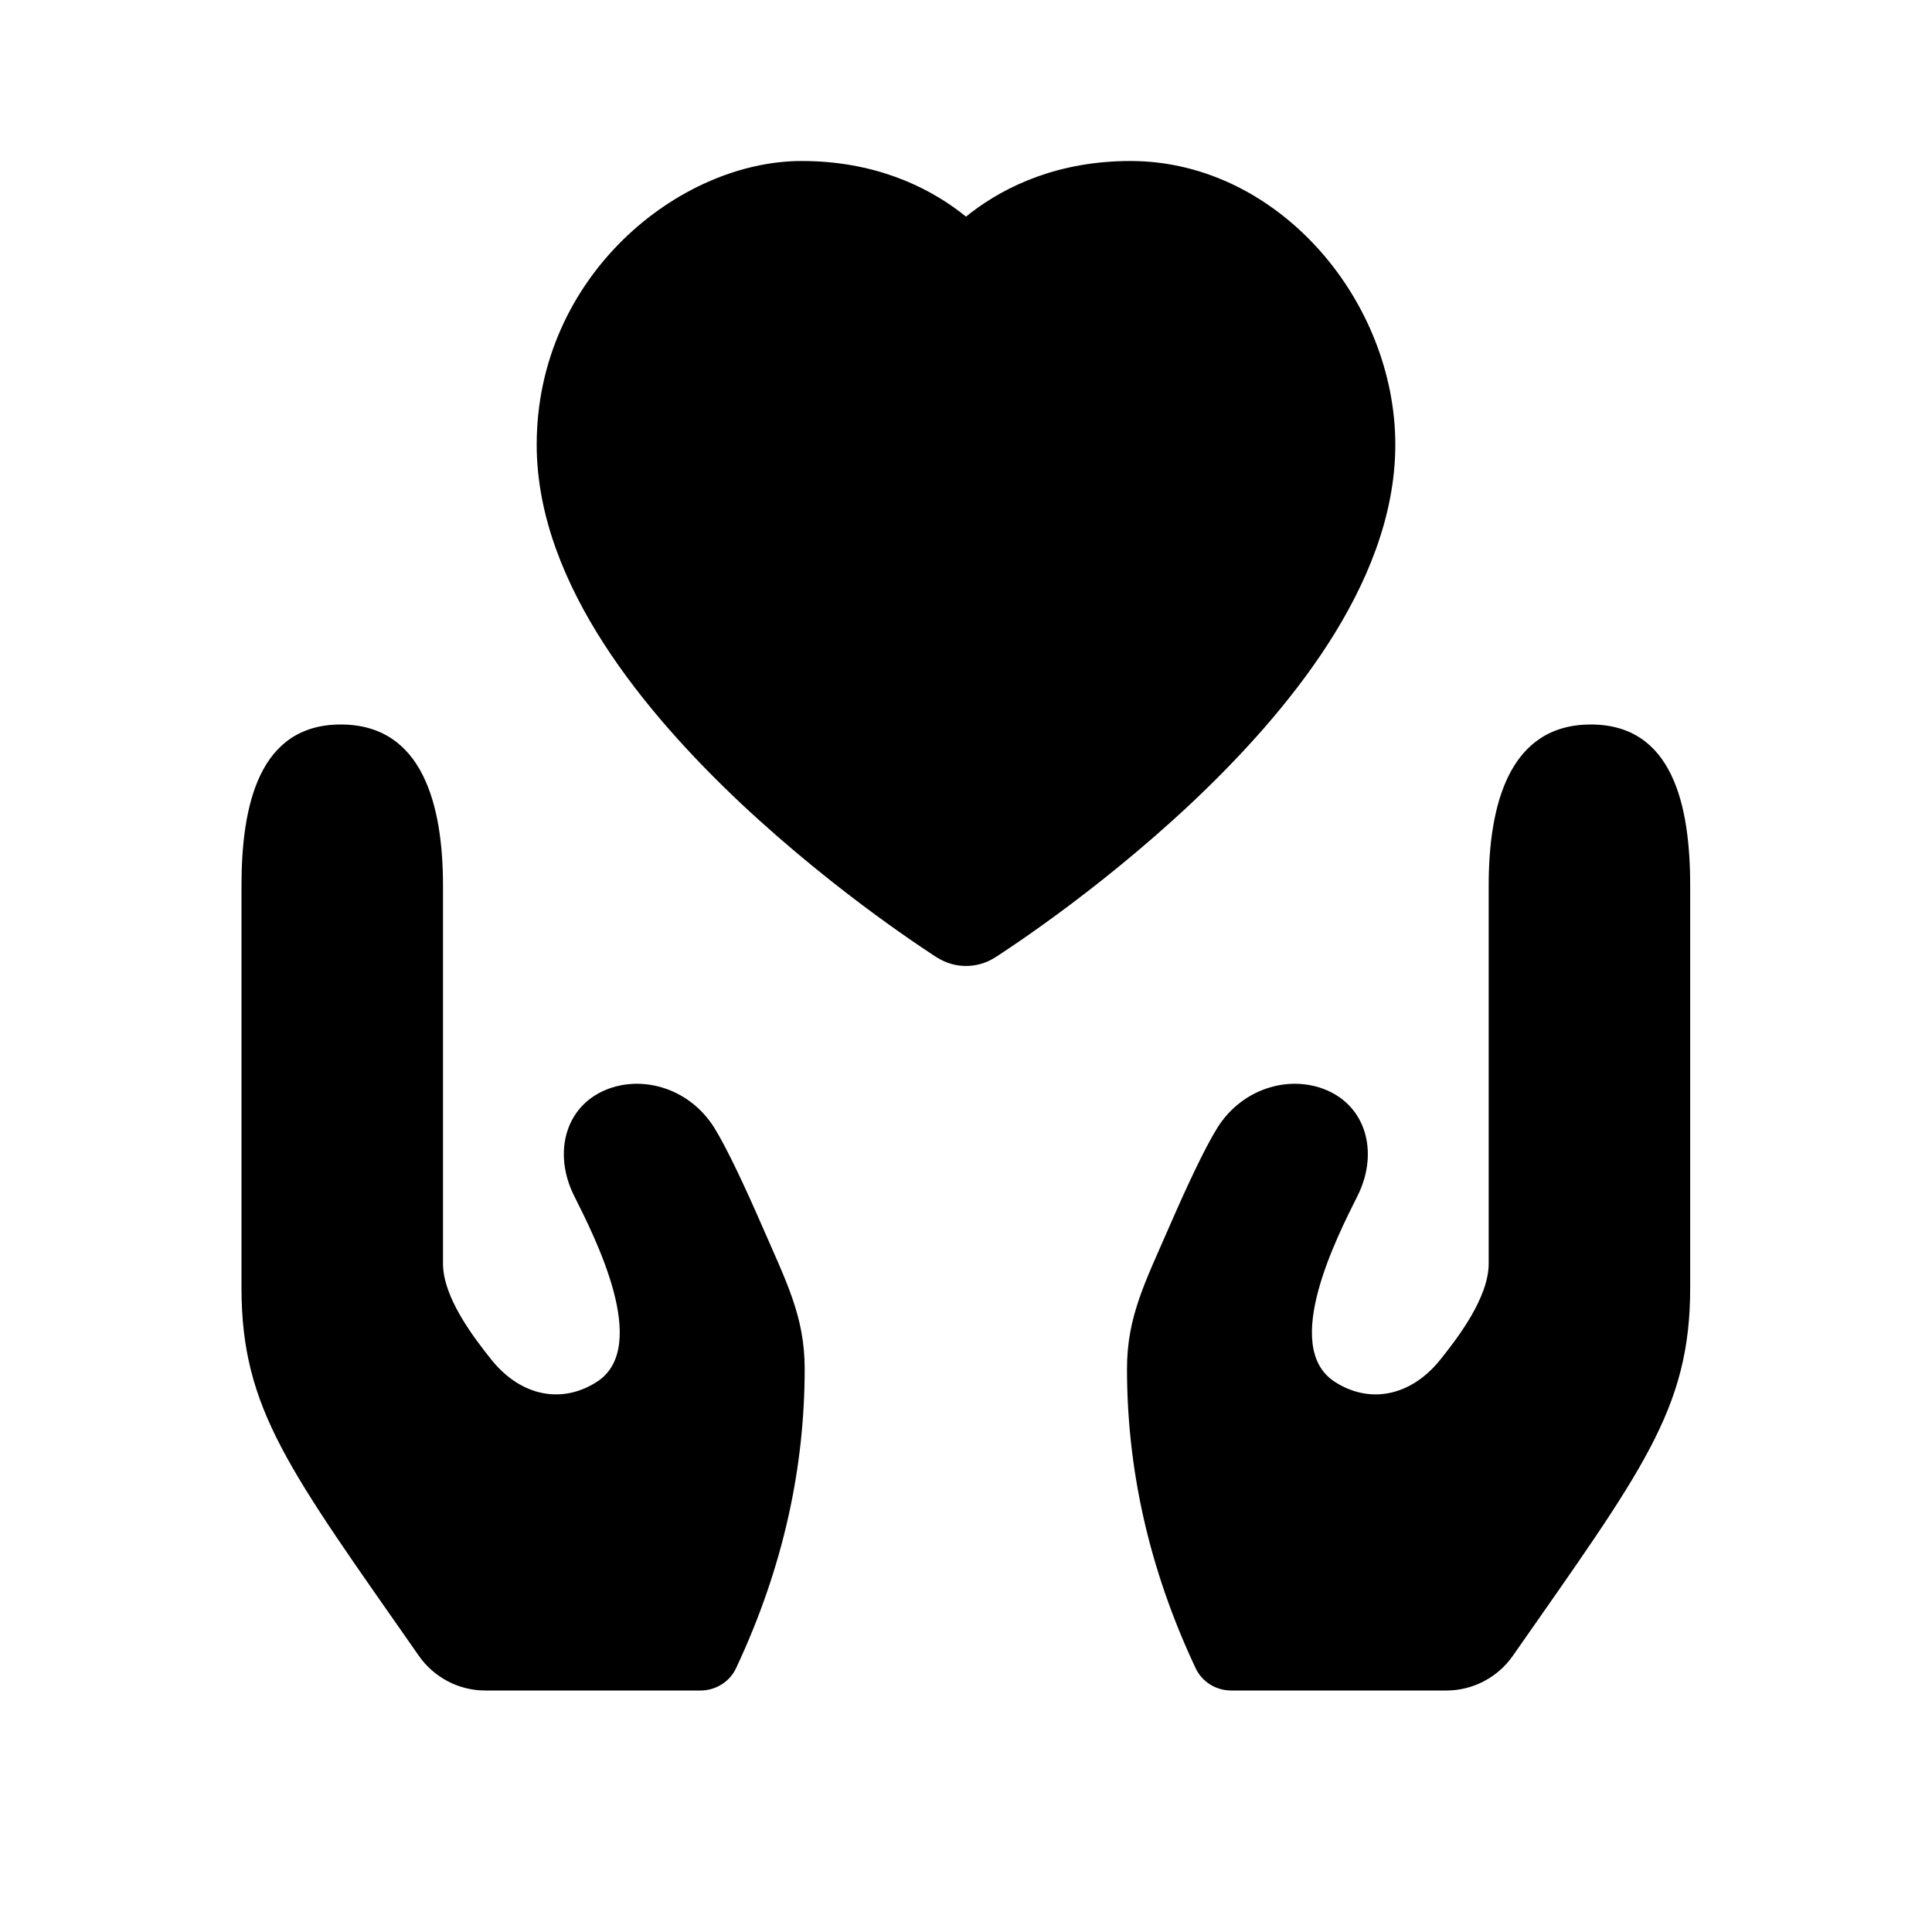
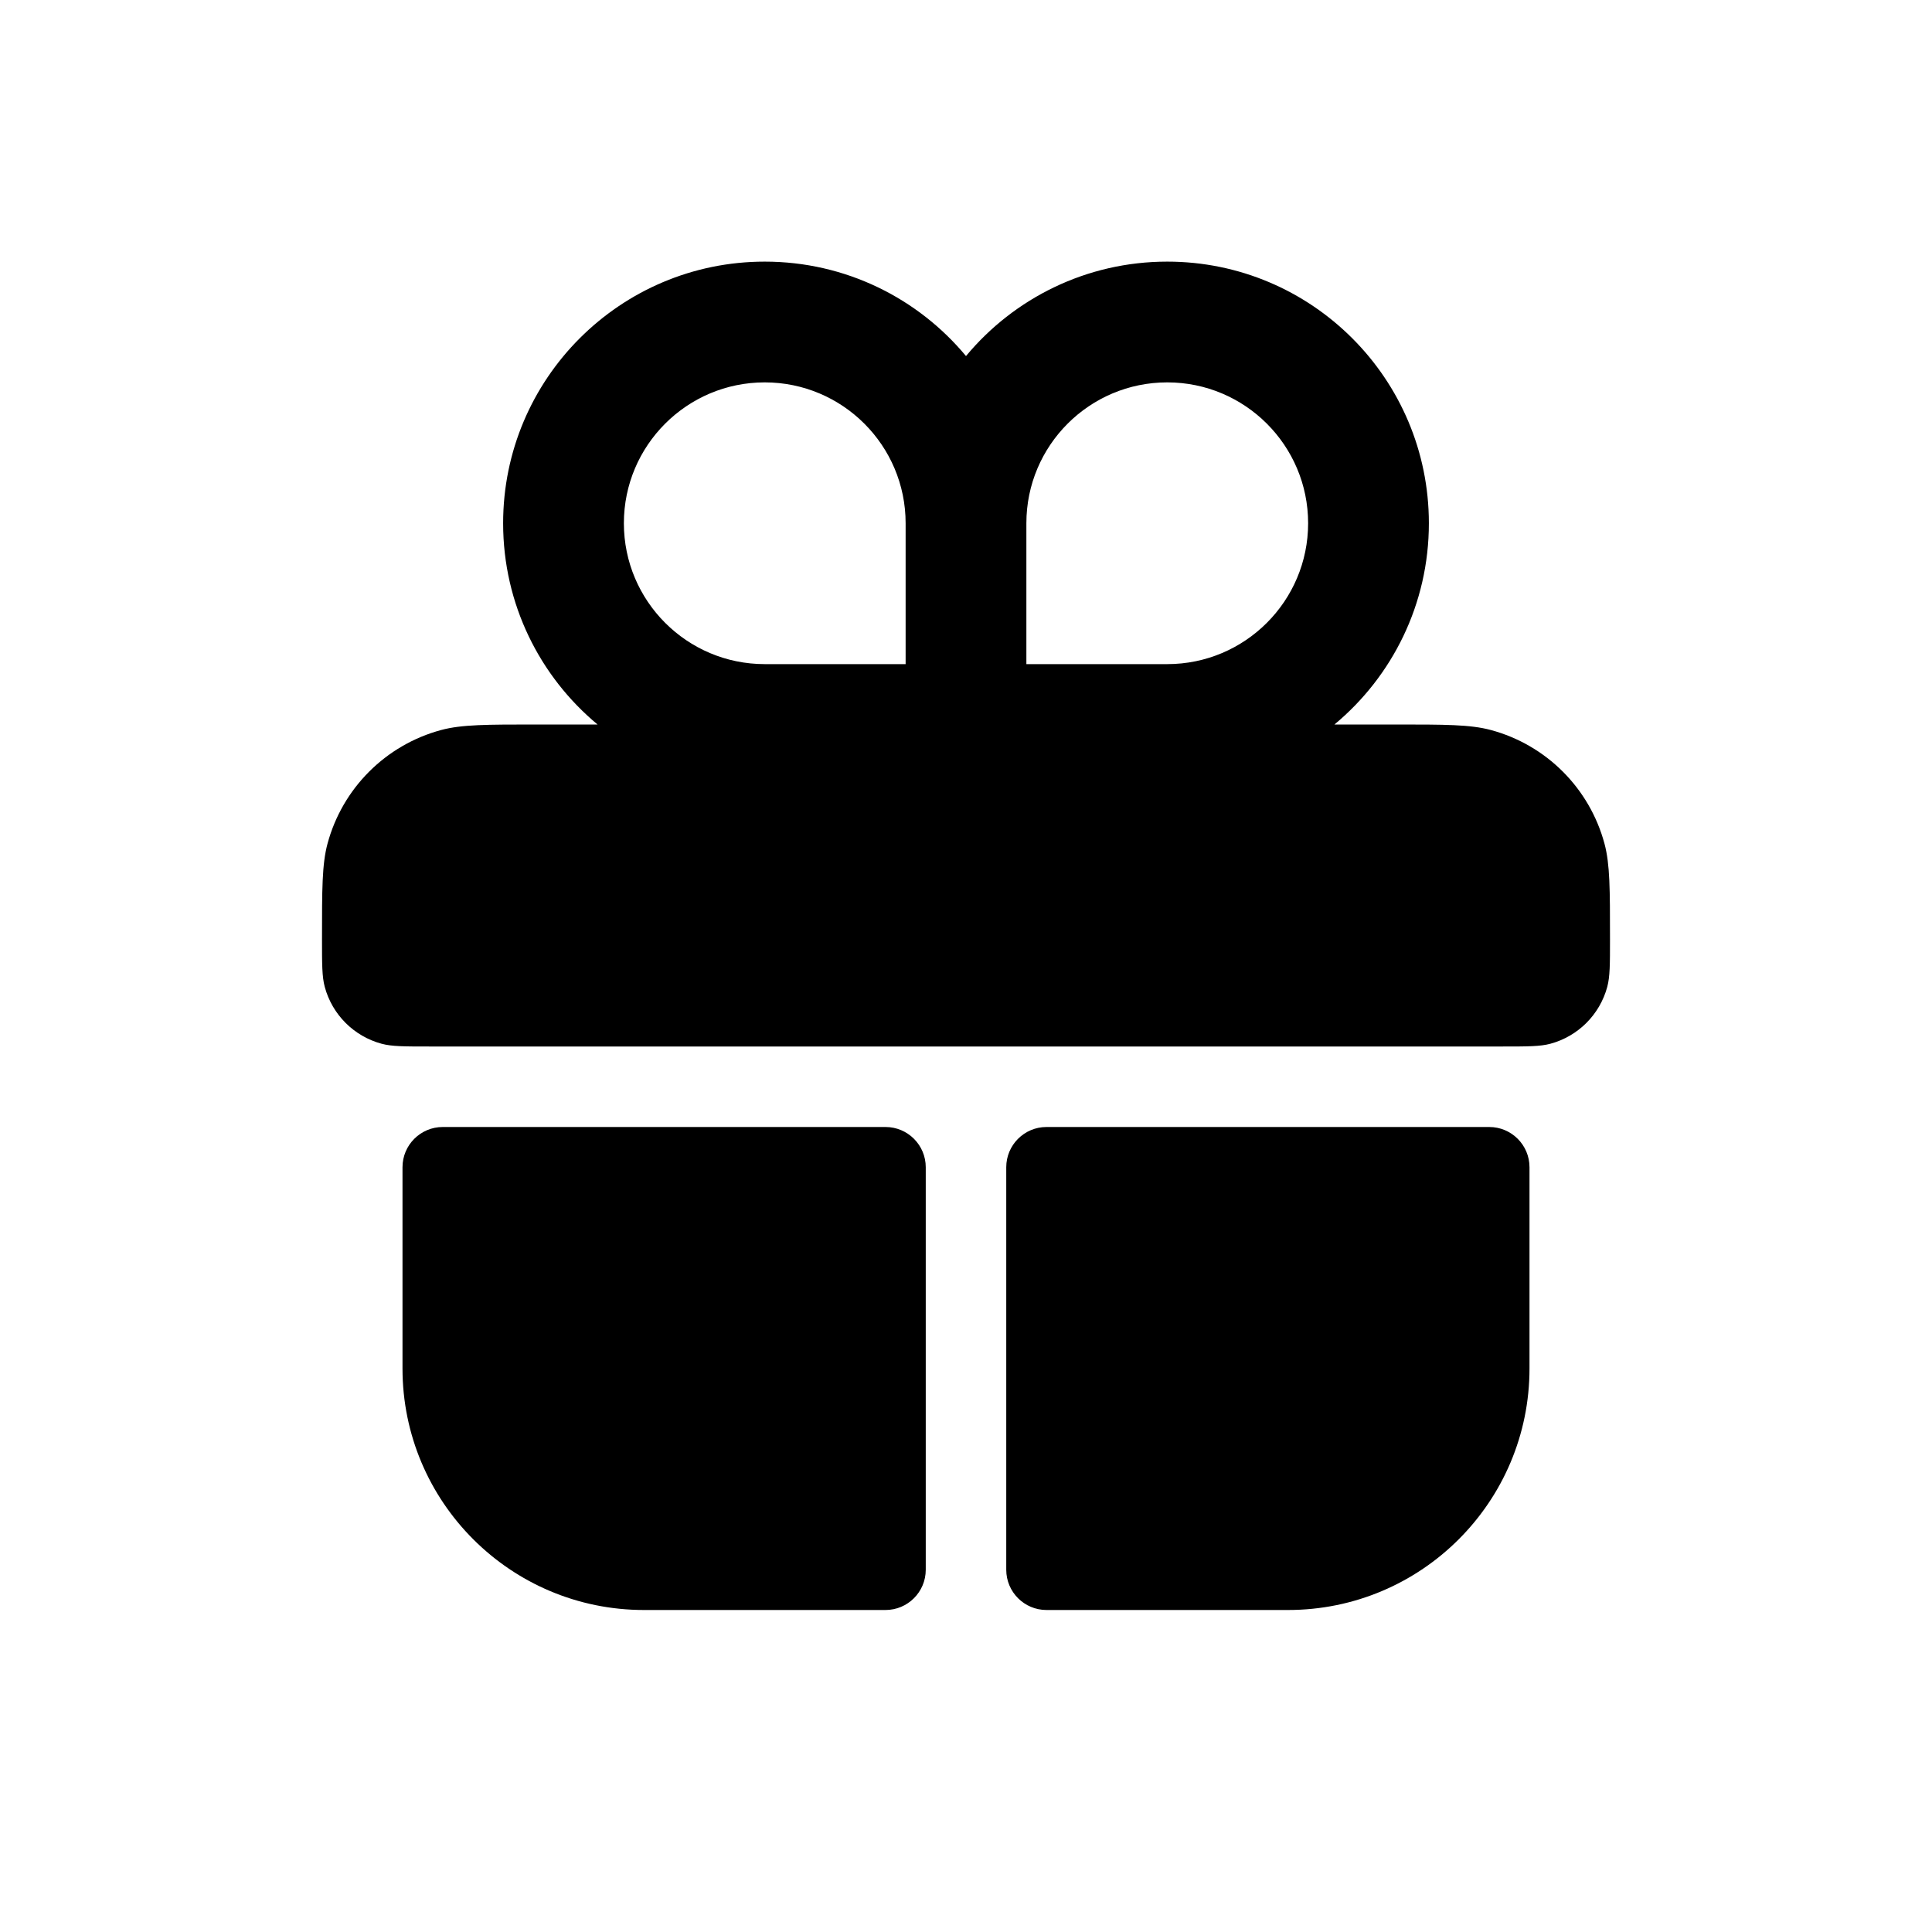
<svg xmlns="http://www.w3.org/2000/svg" width="24" height="24" viewBox="0 0 24 24" fill="none">
-   <path d="M6.027 21H8.701C8.889 21 9.062 20.895 9.143 20.724C9.74 19.454 9.996 18.21 9.996 17.004C9.996 16.352 9.768 15.923 9.463 15.221C9.269 14.775 9.035 14.271 8.876 14.014C8.555 13.496 7.928 13.335 7.465 13.566C7.002 13.798 6.882 14.355 7.132 14.855C7.382 15.355 8.086 16.724 7.42 17.162C7.001 17.437 6.483 17.363 6.103 16.889C5.879 16.609 5.503 16.115 5.503 15.696L5.503 11C5.503 10 5.25 9 4.234 9C3.219 9 3 10 3 11V16C3 17.51 3.596 18.266 5.203 20.569C5.391 20.838 5.699 21 6.027 21Z" fill="black" />
-   <path d="M17.969 21H15.295C15.107 21 14.934 20.895 14.853 20.724C14.255 19.454 14 18.21 14 17.004C14 16.352 14.228 15.923 14.533 15.221C14.727 14.775 14.96 14.271 15.12 14.014C15.441 13.496 16.068 13.335 16.531 13.566C16.994 13.798 17.114 14.355 16.864 14.855C16.614 15.355 15.91 16.724 16.576 17.162C16.994 17.437 17.513 17.363 17.893 16.889C18.117 16.609 18.493 16.115 18.493 15.696L18.493 11C18.493 10 18.746 9 19.762 9C20.777 9 20.996 10 20.996 11V16C20.996 17.51 20.4 18.266 18.793 20.569C18.605 20.838 18.297 21 17.969 21Z" fill="black" />
-   <path d="M11.93 2.636C11.954 2.655 11.977 2.673 12 2.691C12.023 2.673 12.046 2.655 12.07 2.636C12.498 2.31 13.148 2 14.042 2C14.997 2 15.825 2.468 16.4 3.118C16.973 3.765 17.333 4.634 17.333 5.524C17.333 6.416 16.972 7.263 16.498 7.998C16.02 8.739 15.395 9.417 14.79 9.986C14.181 10.557 13.576 11.033 13.124 11.365C12.897 11.531 12.708 11.663 12.574 11.753C12.507 11.798 12.454 11.834 12.417 11.858L12.374 11.886L12.362 11.893L12.358 11.896L12.356 11.897C12.139 12.034 11.861 12.034 11.643 11.896L12 11.333C11.644 11.897 11.643 11.896 11.643 11.896L11.642 11.896L11.638 11.893L11.626 11.886L11.583 11.858C11.546 11.834 11.493 11.798 11.426 11.753C11.292 11.663 11.103 11.531 10.876 11.365C10.424 11.033 9.819 10.557 9.21 9.986C8.605 9.417 7.98 8.739 7.502 7.998C7.028 7.263 6.667 6.416 6.667 5.524C6.667 3.428 8.437 2 9.958 2C10.852 2 11.502 2.31 11.93 2.636Z" fill="black" />
+   <path fill-rule="evenodd" clip-rule="evenodd" d="M6.25 6.5C6.25 4.705 7.705 3.25 9.5 3.25C10.505 3.25 11.404 3.706 12 4.423C12.596 3.706 13.495 3.25 14.5 3.25C16.295 3.25 17.75 4.705 17.75 6.5C17.75 7.505 17.294 8.404 16.577 9H17.333C17.953 9 18.263 9 18.518 9.068C19.208 9.253 19.747 9.792 19.932 10.482C20 10.737 20 11.047 20 11.667C20 11.977 20 12.132 19.966 12.259C19.873 12.604 19.604 12.873 19.259 12.966C19.132 13 18.977 13 18.667 13H5.333C5.023 13 4.868 13 4.741 12.966C4.396 12.873 4.127 12.604 4.034 12.259C4 12.132 4 11.977 4 11.667C4 11.047 4 10.737 4.068 10.482C4.253 9.792 4.792 9.253 5.482 9.068C5.737 9 6.047 9 6.667 9H7.423C6.706 8.404 6.25 7.505 6.25 6.5ZM9.5 4.75C10.466 4.75 11.25 5.534 11.25 6.5V8.25H9.5C8.534 8.25 7.75 7.466 7.75 6.5C7.75 5.534 8.534 4.75 9.5 4.75ZM14.5 8.25H12.75V6.5C12.75 5.534 13.534 4.75 14.5 4.75C15.466 4.75 16.25 5.534 16.25 6.5C16.25 7.466 15.466 8.25 14.5 8.25Z" fill="black" />
+   <path d="M5 14.5C5 14.224 5.224 14 5.5 14H11C11.276 14 11.5 14.224 11.5 14.5V19.5C11.5 19.776 11.276 20 11 20H8C6.343 20 5 18.657 5 17V14.5Z" fill="black" />
+   <path d="M12.5 14.5C12.5 14.224 12.724 14 13 14H18.5C18.776 14 19 14.224 19 14.5V17C19 18.657 17.657 20 16 20H13C12.724 20 12.5 19.776 12.5 19.5V14.5Z" fill="black" />
</svg>
